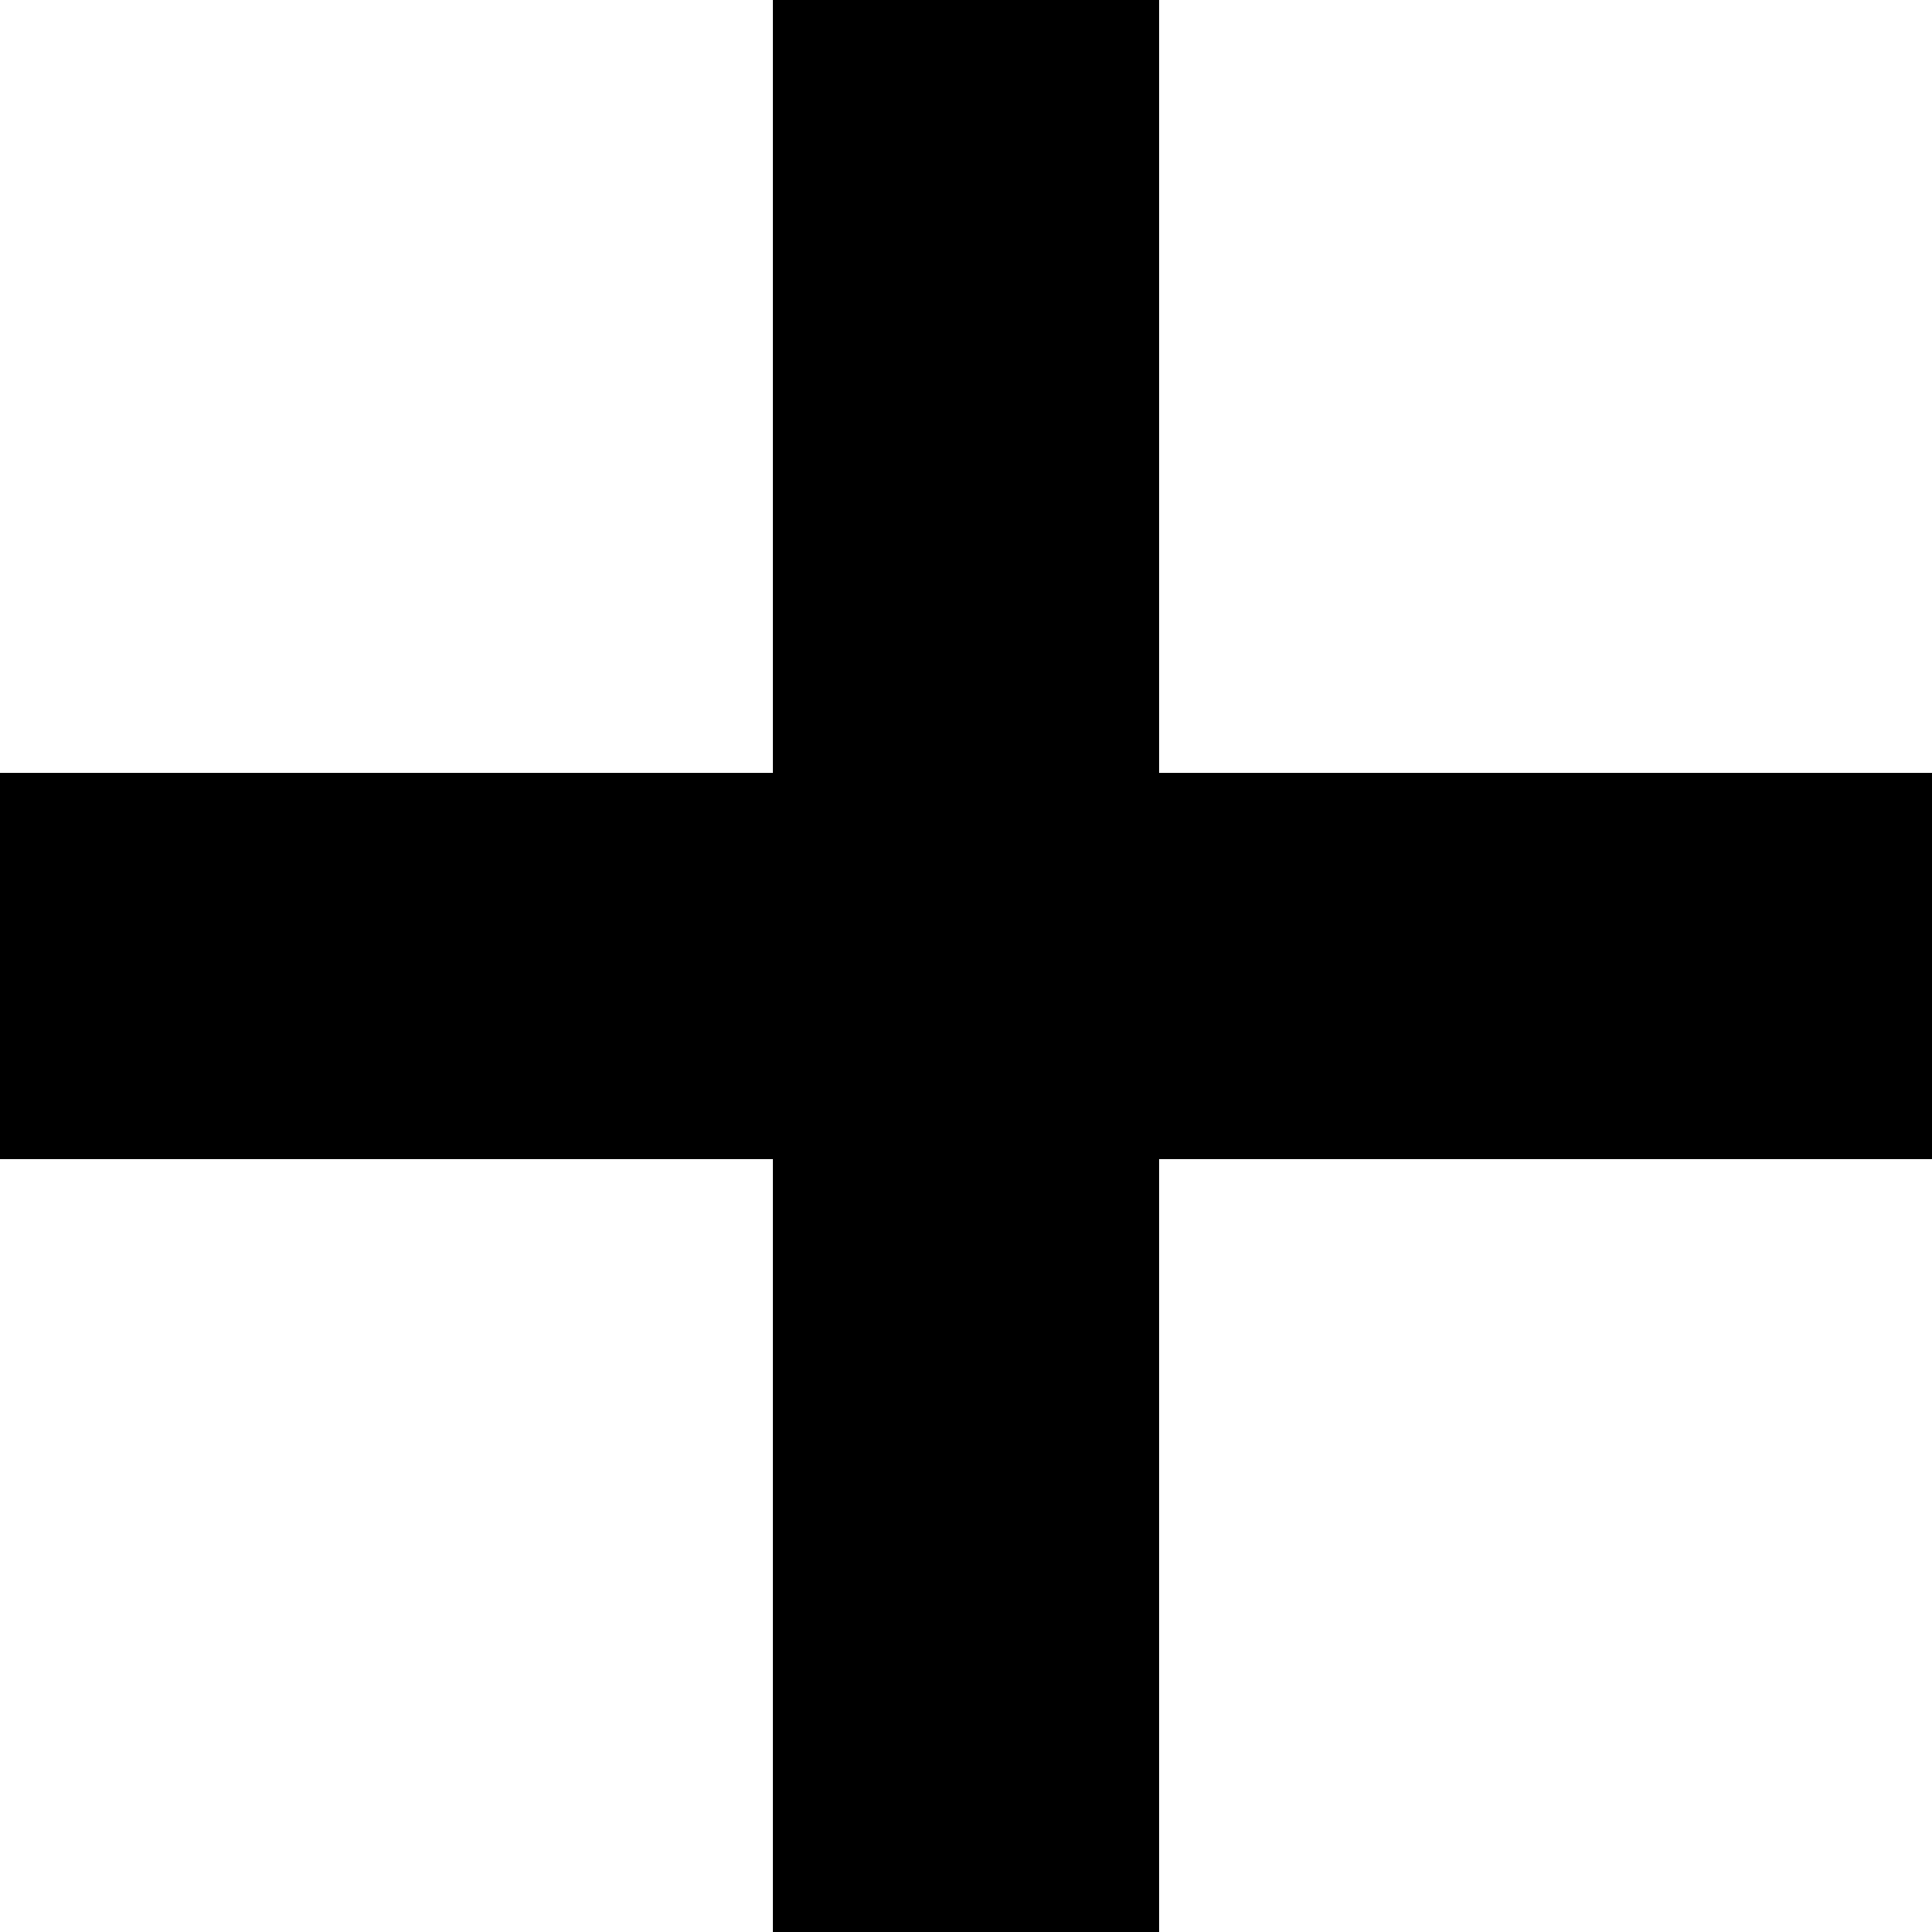
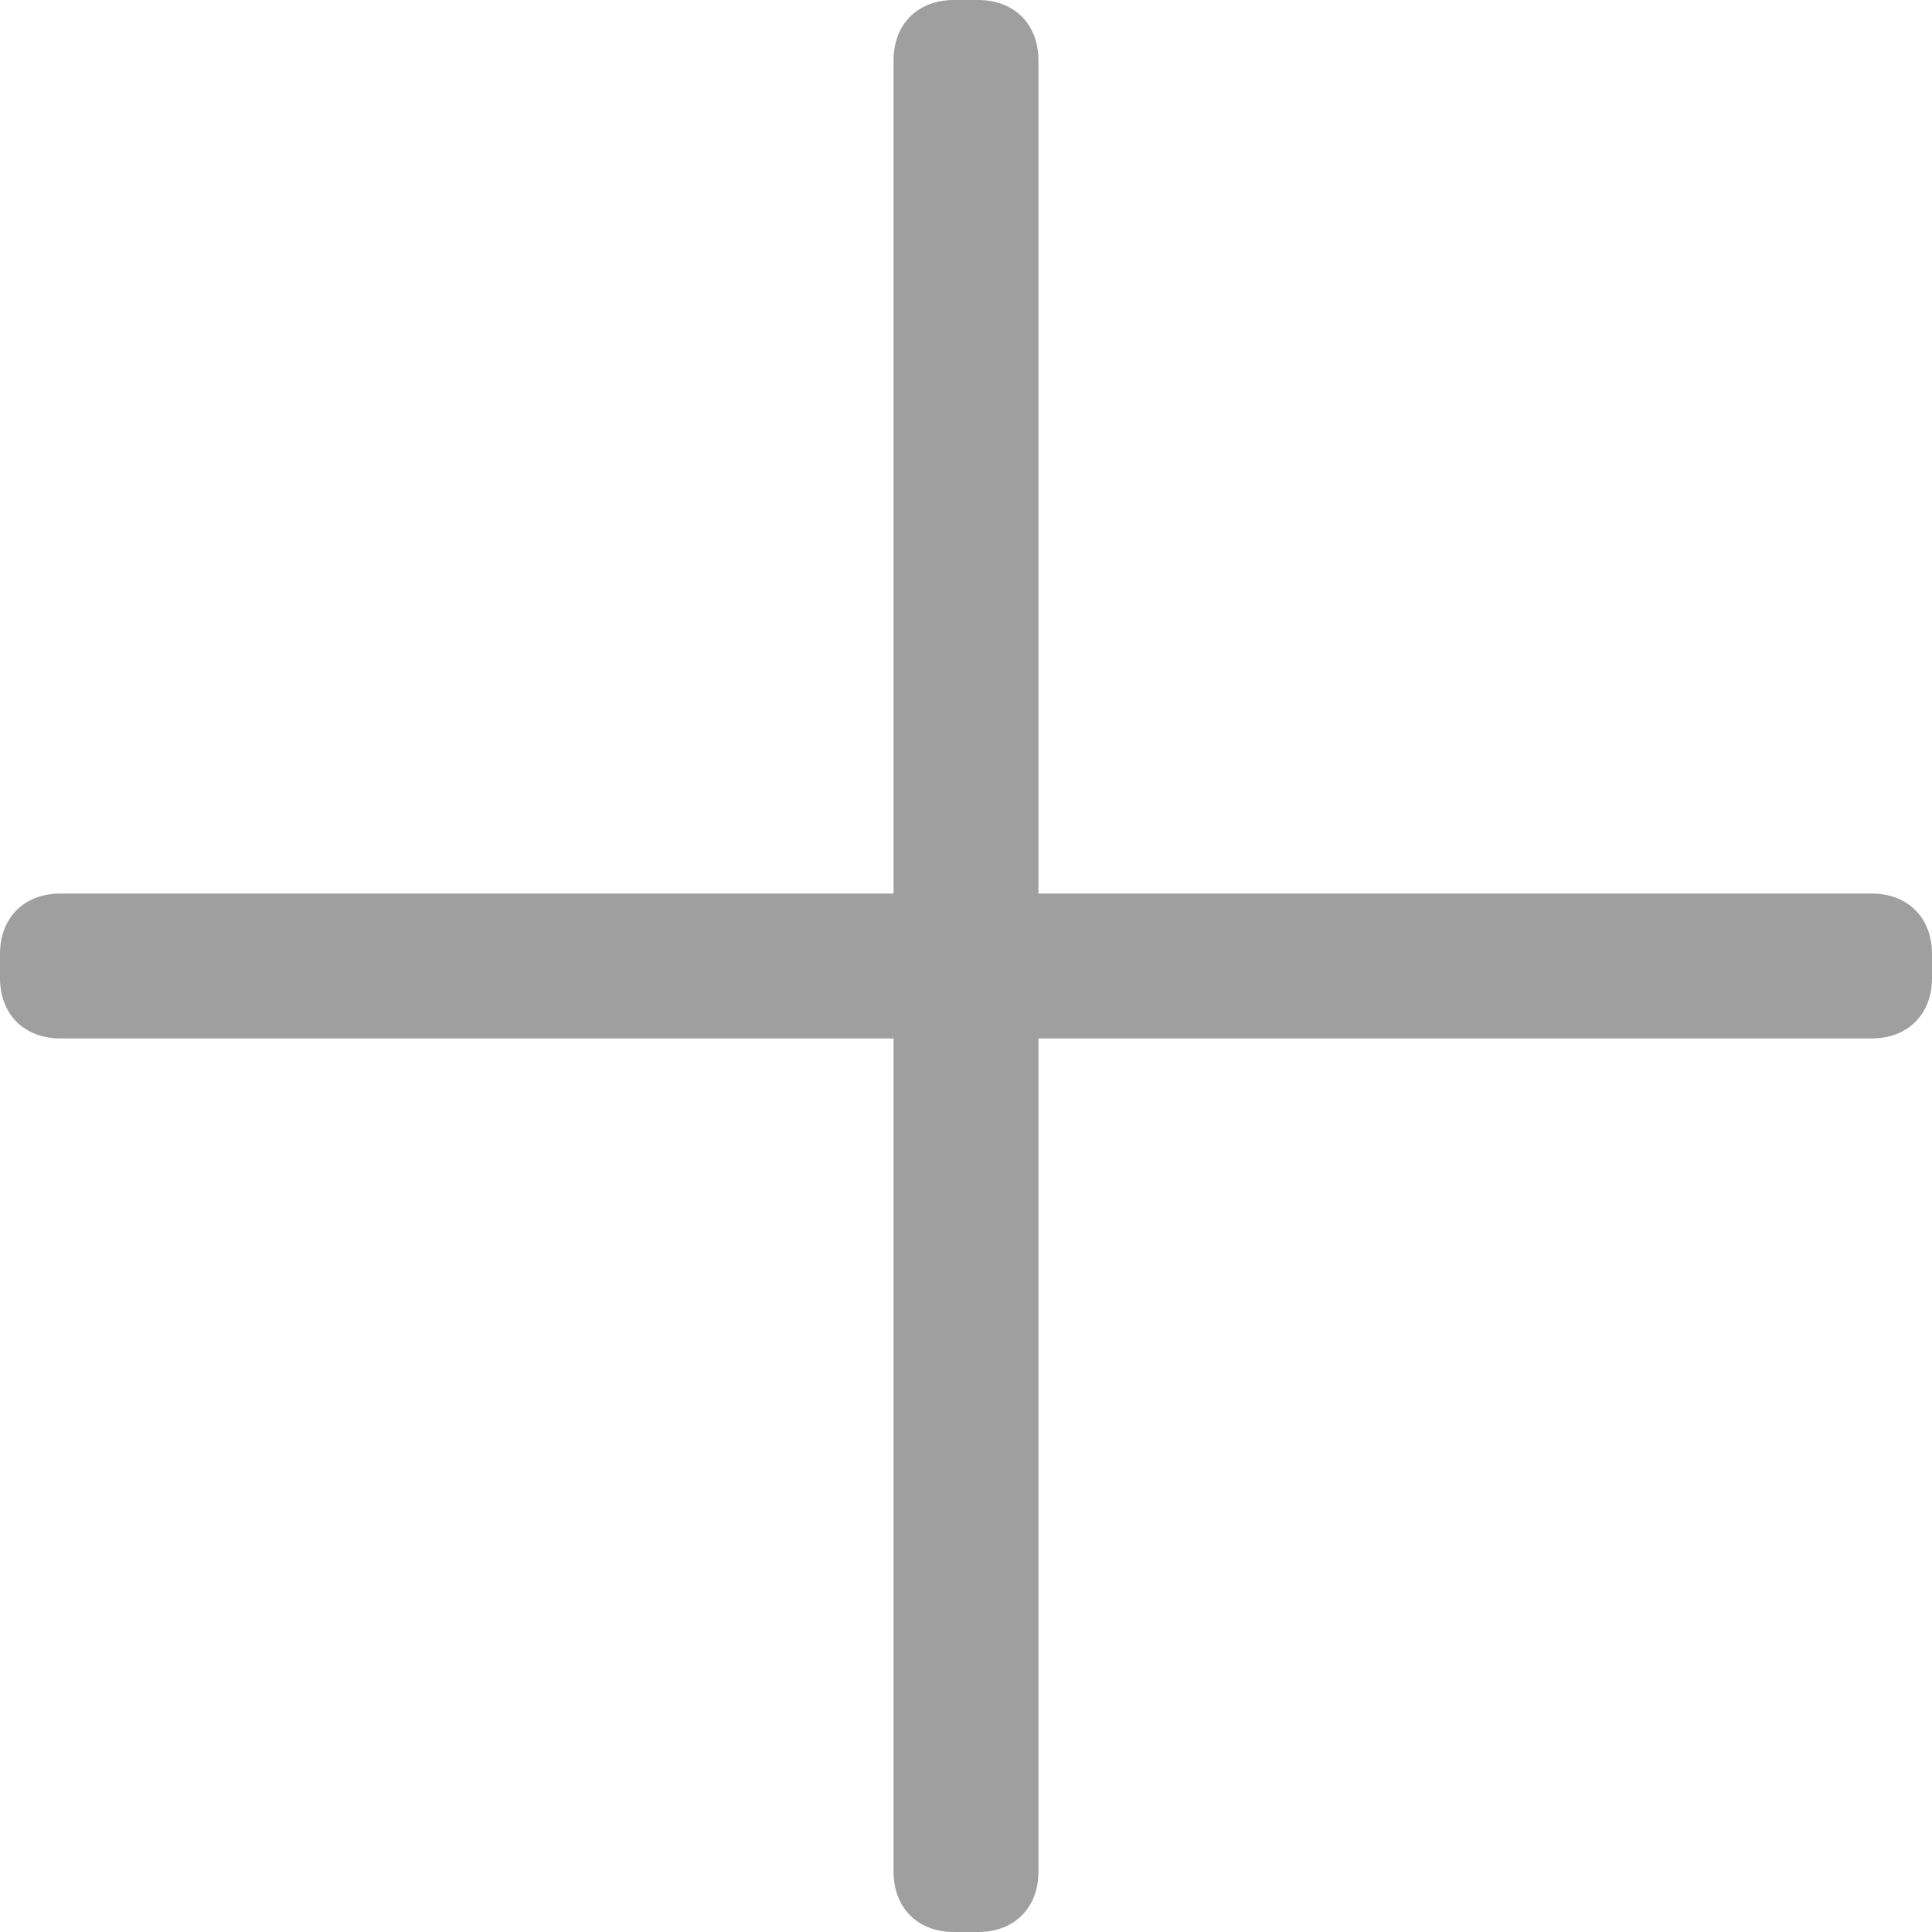
- <svg xmlns="http://www.w3.org/2000/svg" width="10px" height="10px" viewBox="0 0 10 10" version="1.1">
-   <defs />
-   <g id="Page-1" stroke="none" stroke-width="1" fill="none" fill-rule="evenodd">
-     <g id="Image" transform="translate(-247, -199)" fill="#000000">
-       <g id="ic_control_point" transform="translate(240, 192)">
-         <g id="Icon-24px">
-           <path d="M13,7 L11,7 L11,11 L7,11 L7,13 L11,13 L11,17 L13,17 L13,13 L17,13 L17,11 L13,11 L13,7 L13,7 Z" id="Path" />
-         </g>
-       </g>
-     </g>
-   </g>
+ <svg xmlns="http://www.w3.org/2000/svg" version="1.1" id="Layer_1" x="0px" y="0px" viewBox="0 0 16 16" style="enable-background:new 0 0 16 16;" xml:space="preserve">
+   <style type="text/css">
+ 	.st0{fill:#A09F9F;}
+ </style>
+   <path id="XMLID_3_" class="st0" d="M8.1,16H7.9c-0.3,0-0.5-0.2-0.5-0.5v-15C7.4,0.2,7.6,0,7.9,0h0.2c0.3,0,0.5,0.2,0.5,0.5v15  C8.6,15.8,8.4,16,8.1,16z" />
+   <path id="XMLID_2_" class="st0" d="M16,7.9v0.2c0,0.3-0.2,0.5-0.5,0.5h-15C0.2,8.6,0,8.4,0,8.1V7.9c0-0.3,0.2-0.5,0.5-0.5h15  C15.8,7.4,16,7.6,16,7.9z" />
</svg>
